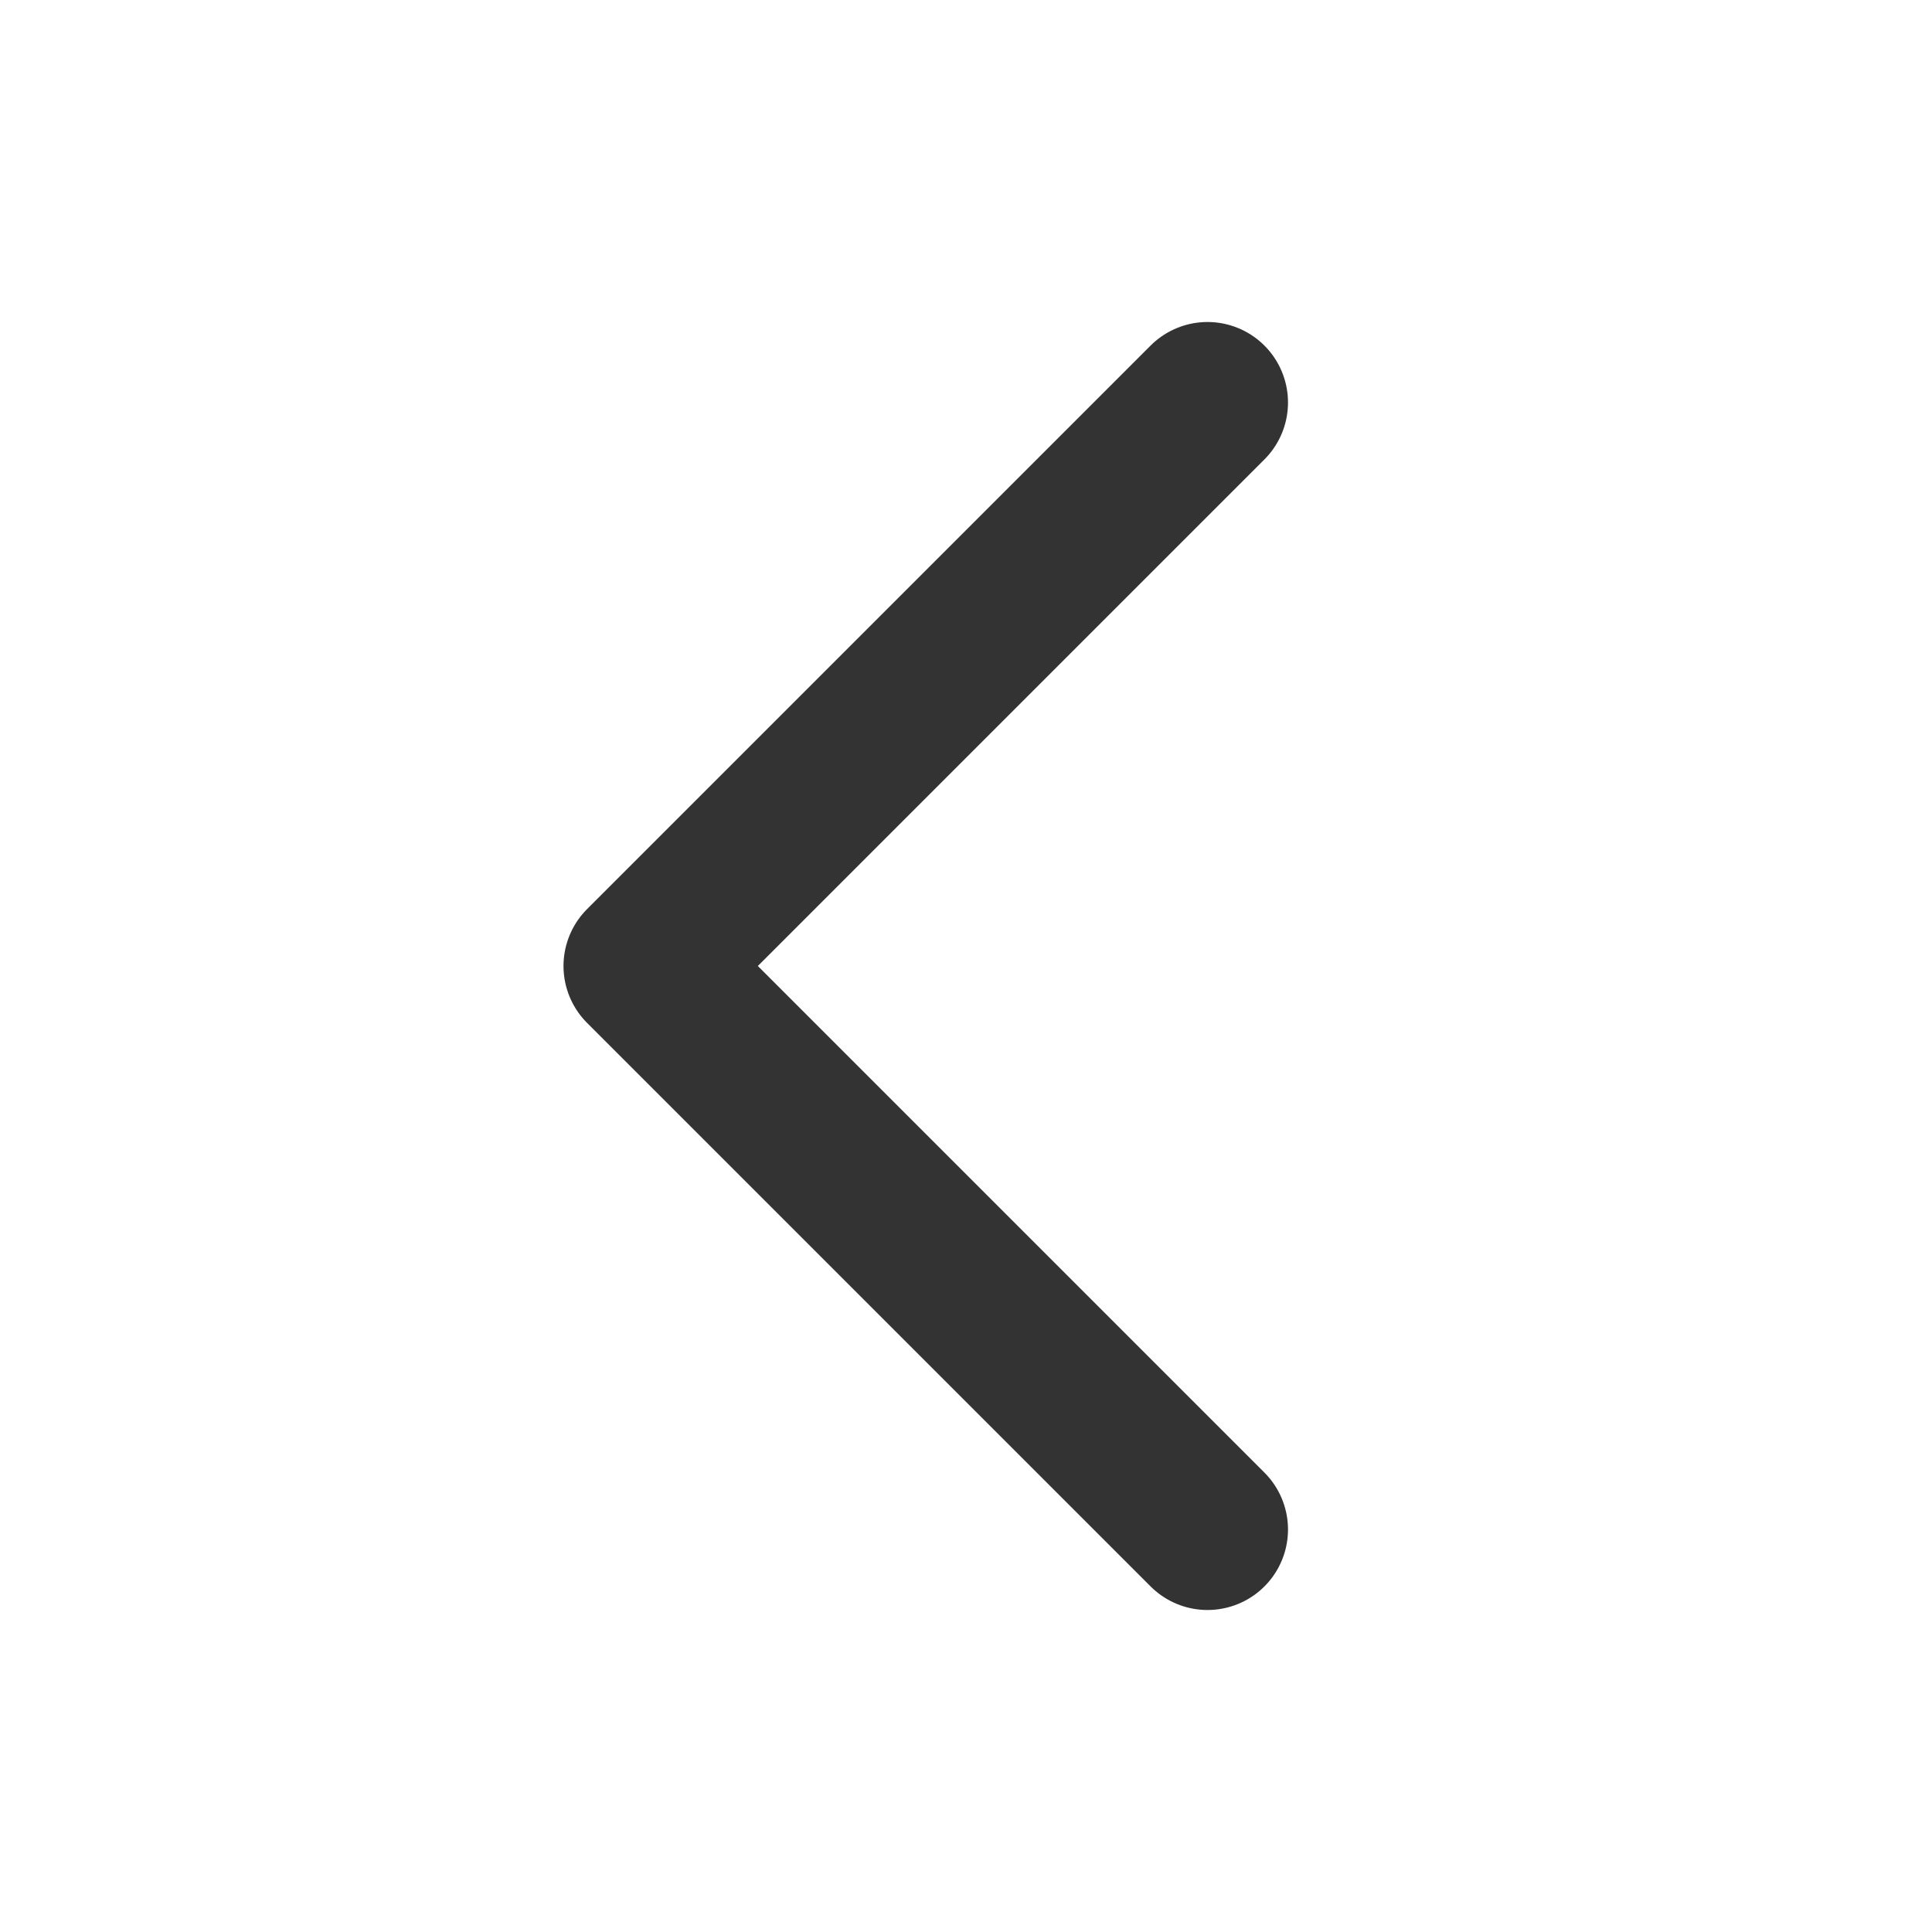
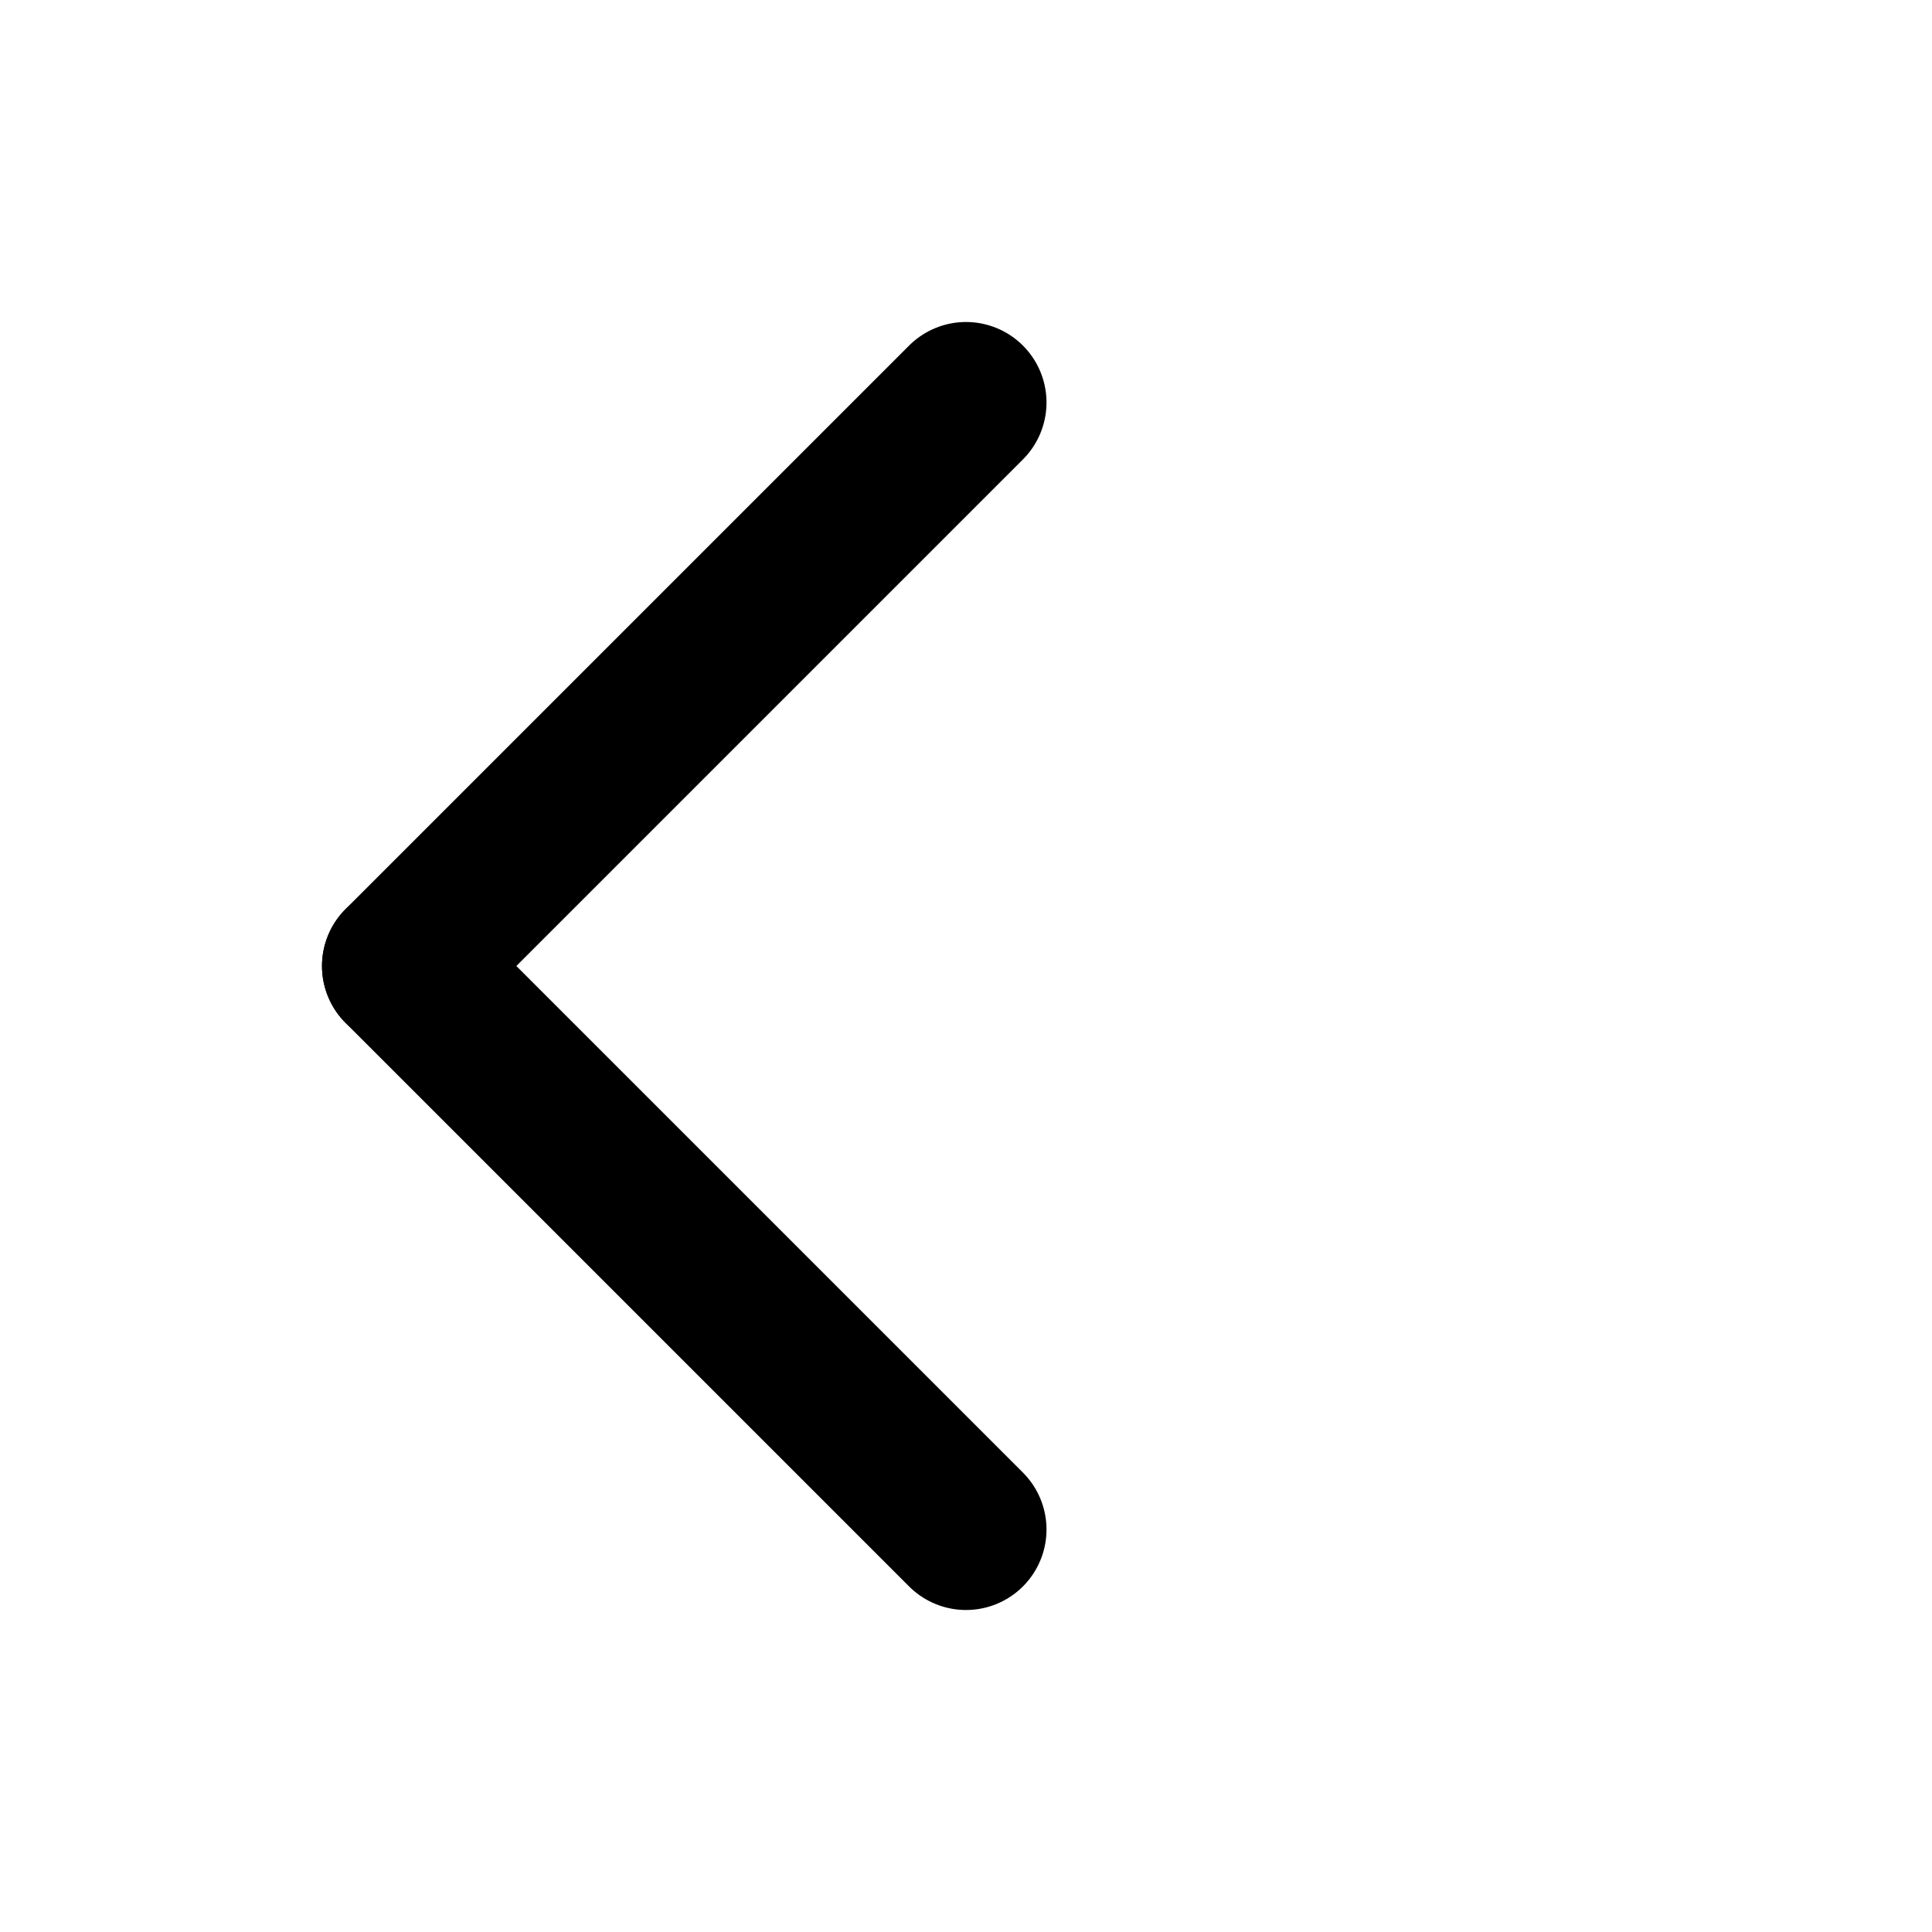
<svg xmlns="http://www.w3.org/2000/svg" width="24" height="24" viewBox="0 0 24 24" fill="none">
-   <path d="M15 19L8 12L15 5" stroke="#333333" stroke-width="2" stroke-linecap="round" stroke-linejoin="round" />
+   <path d="M5 12L12 5" stroke="currentColor" stroke-width="2" stroke-linecap="round" />
+   <path d="M5 12L12 19" stroke="currentColor" stroke-width="2" stroke-linecap="round" />
</svg>
